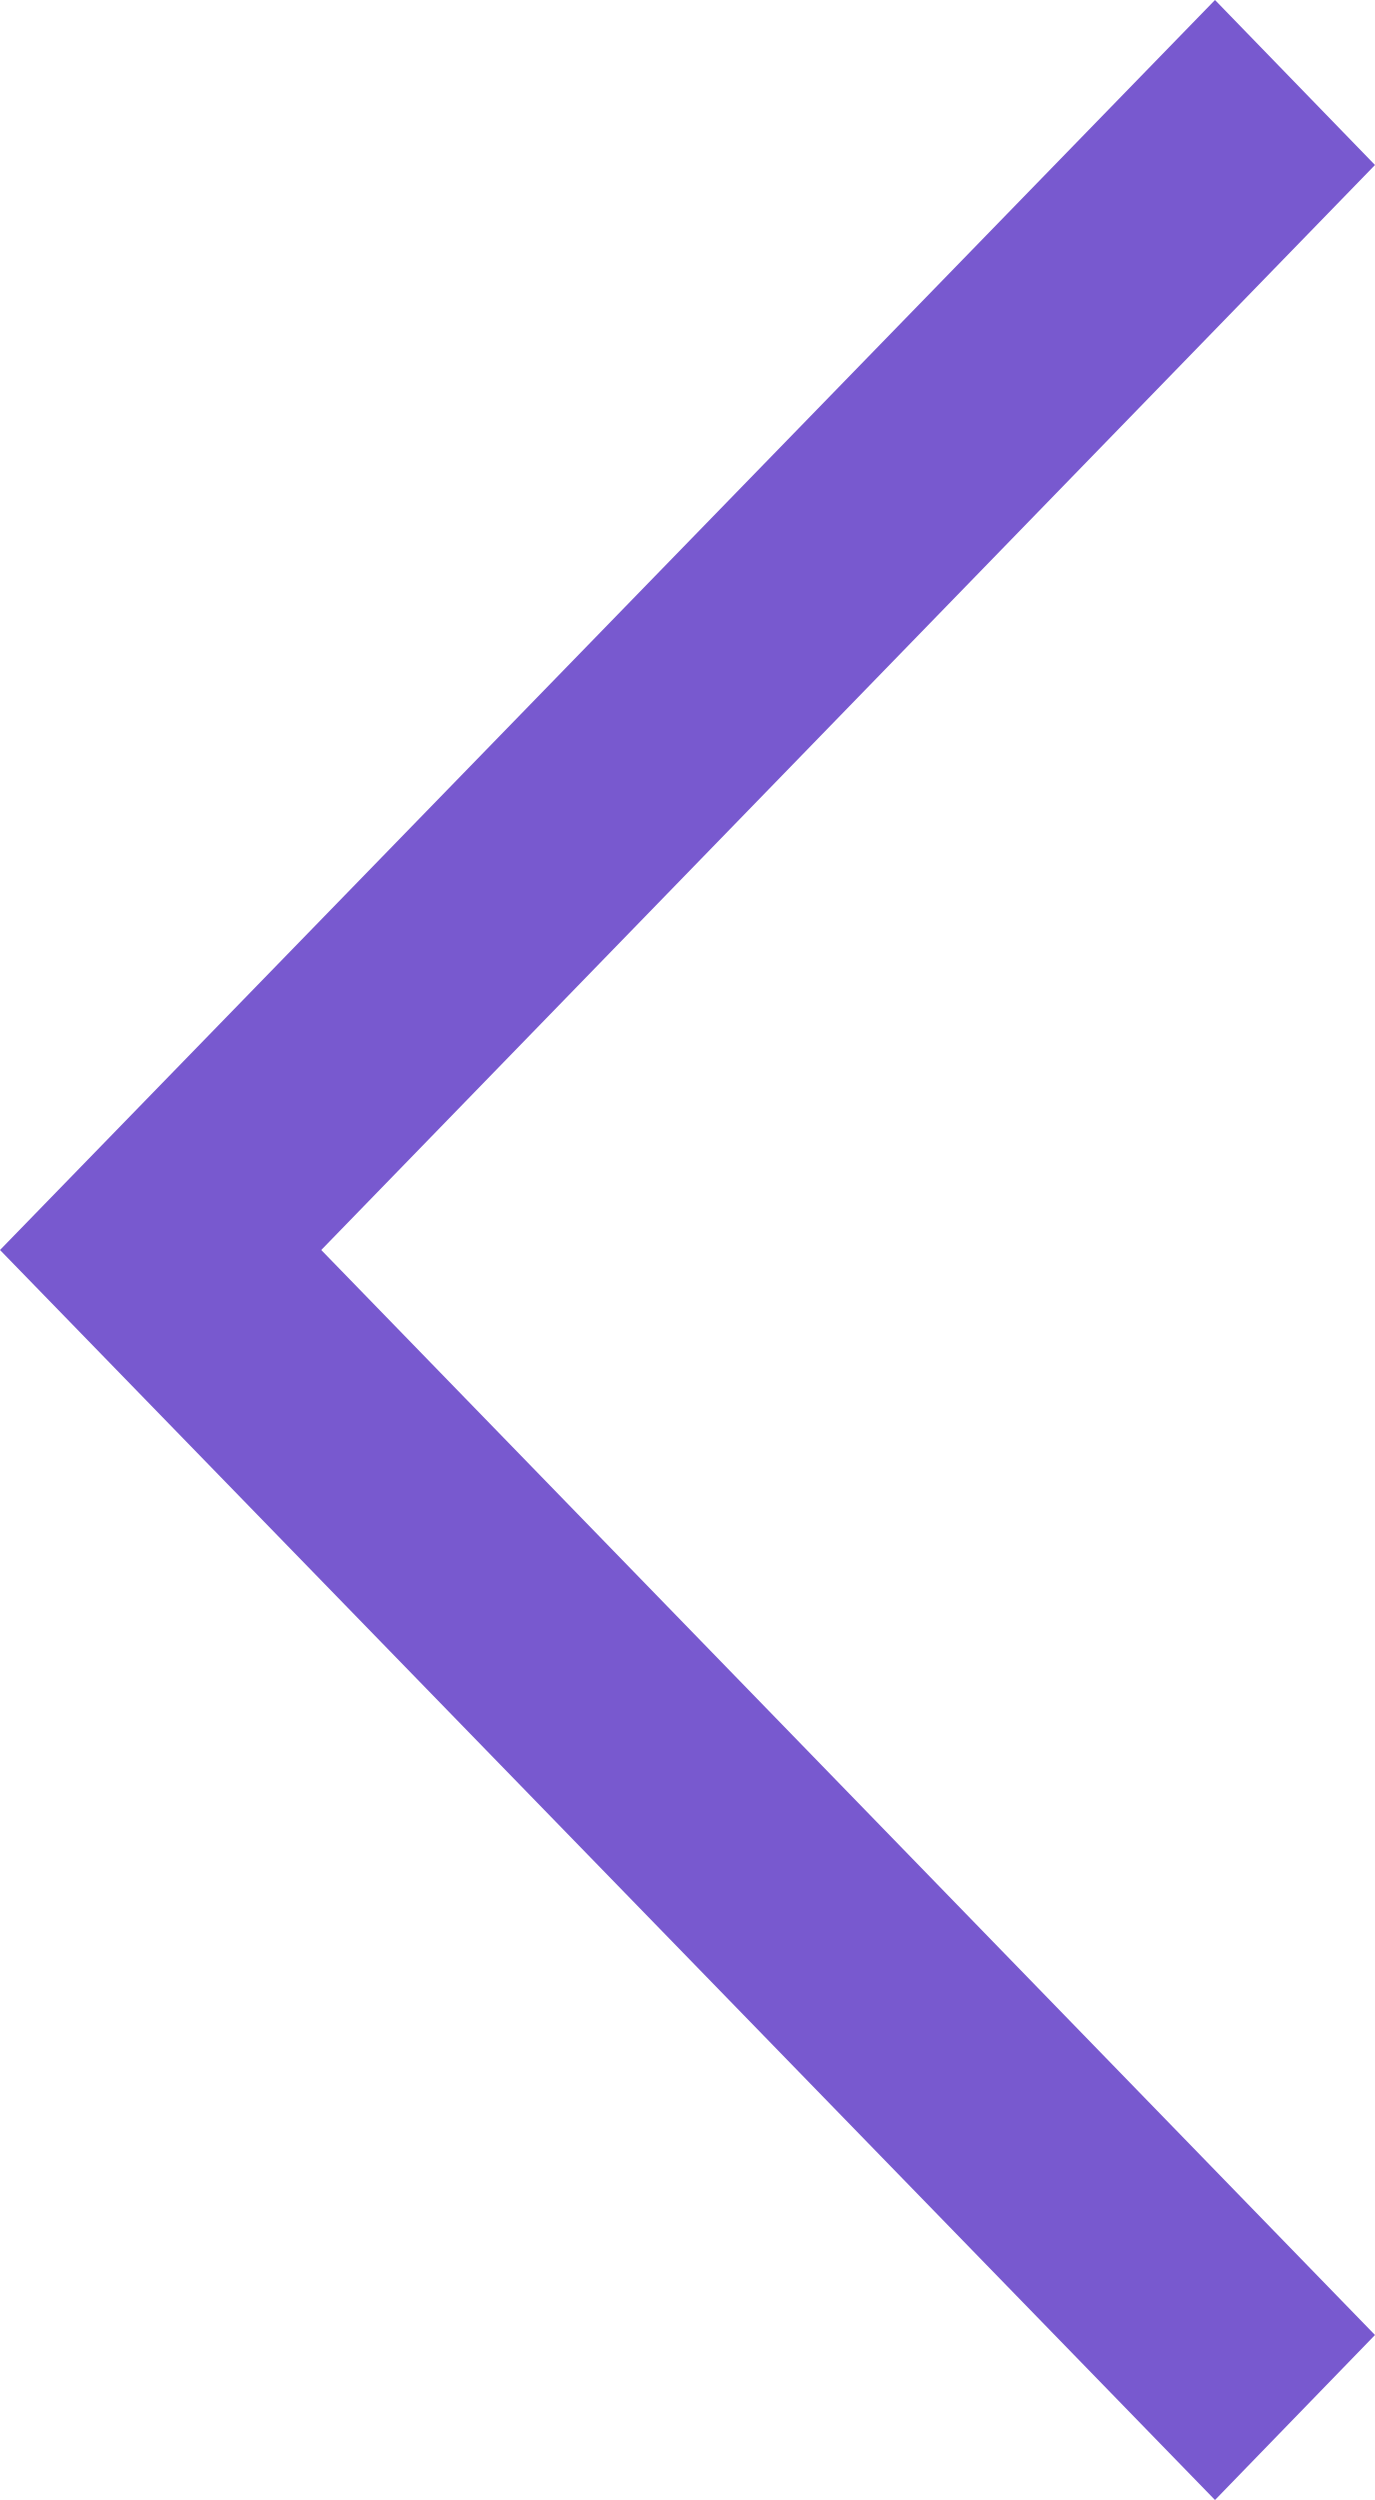
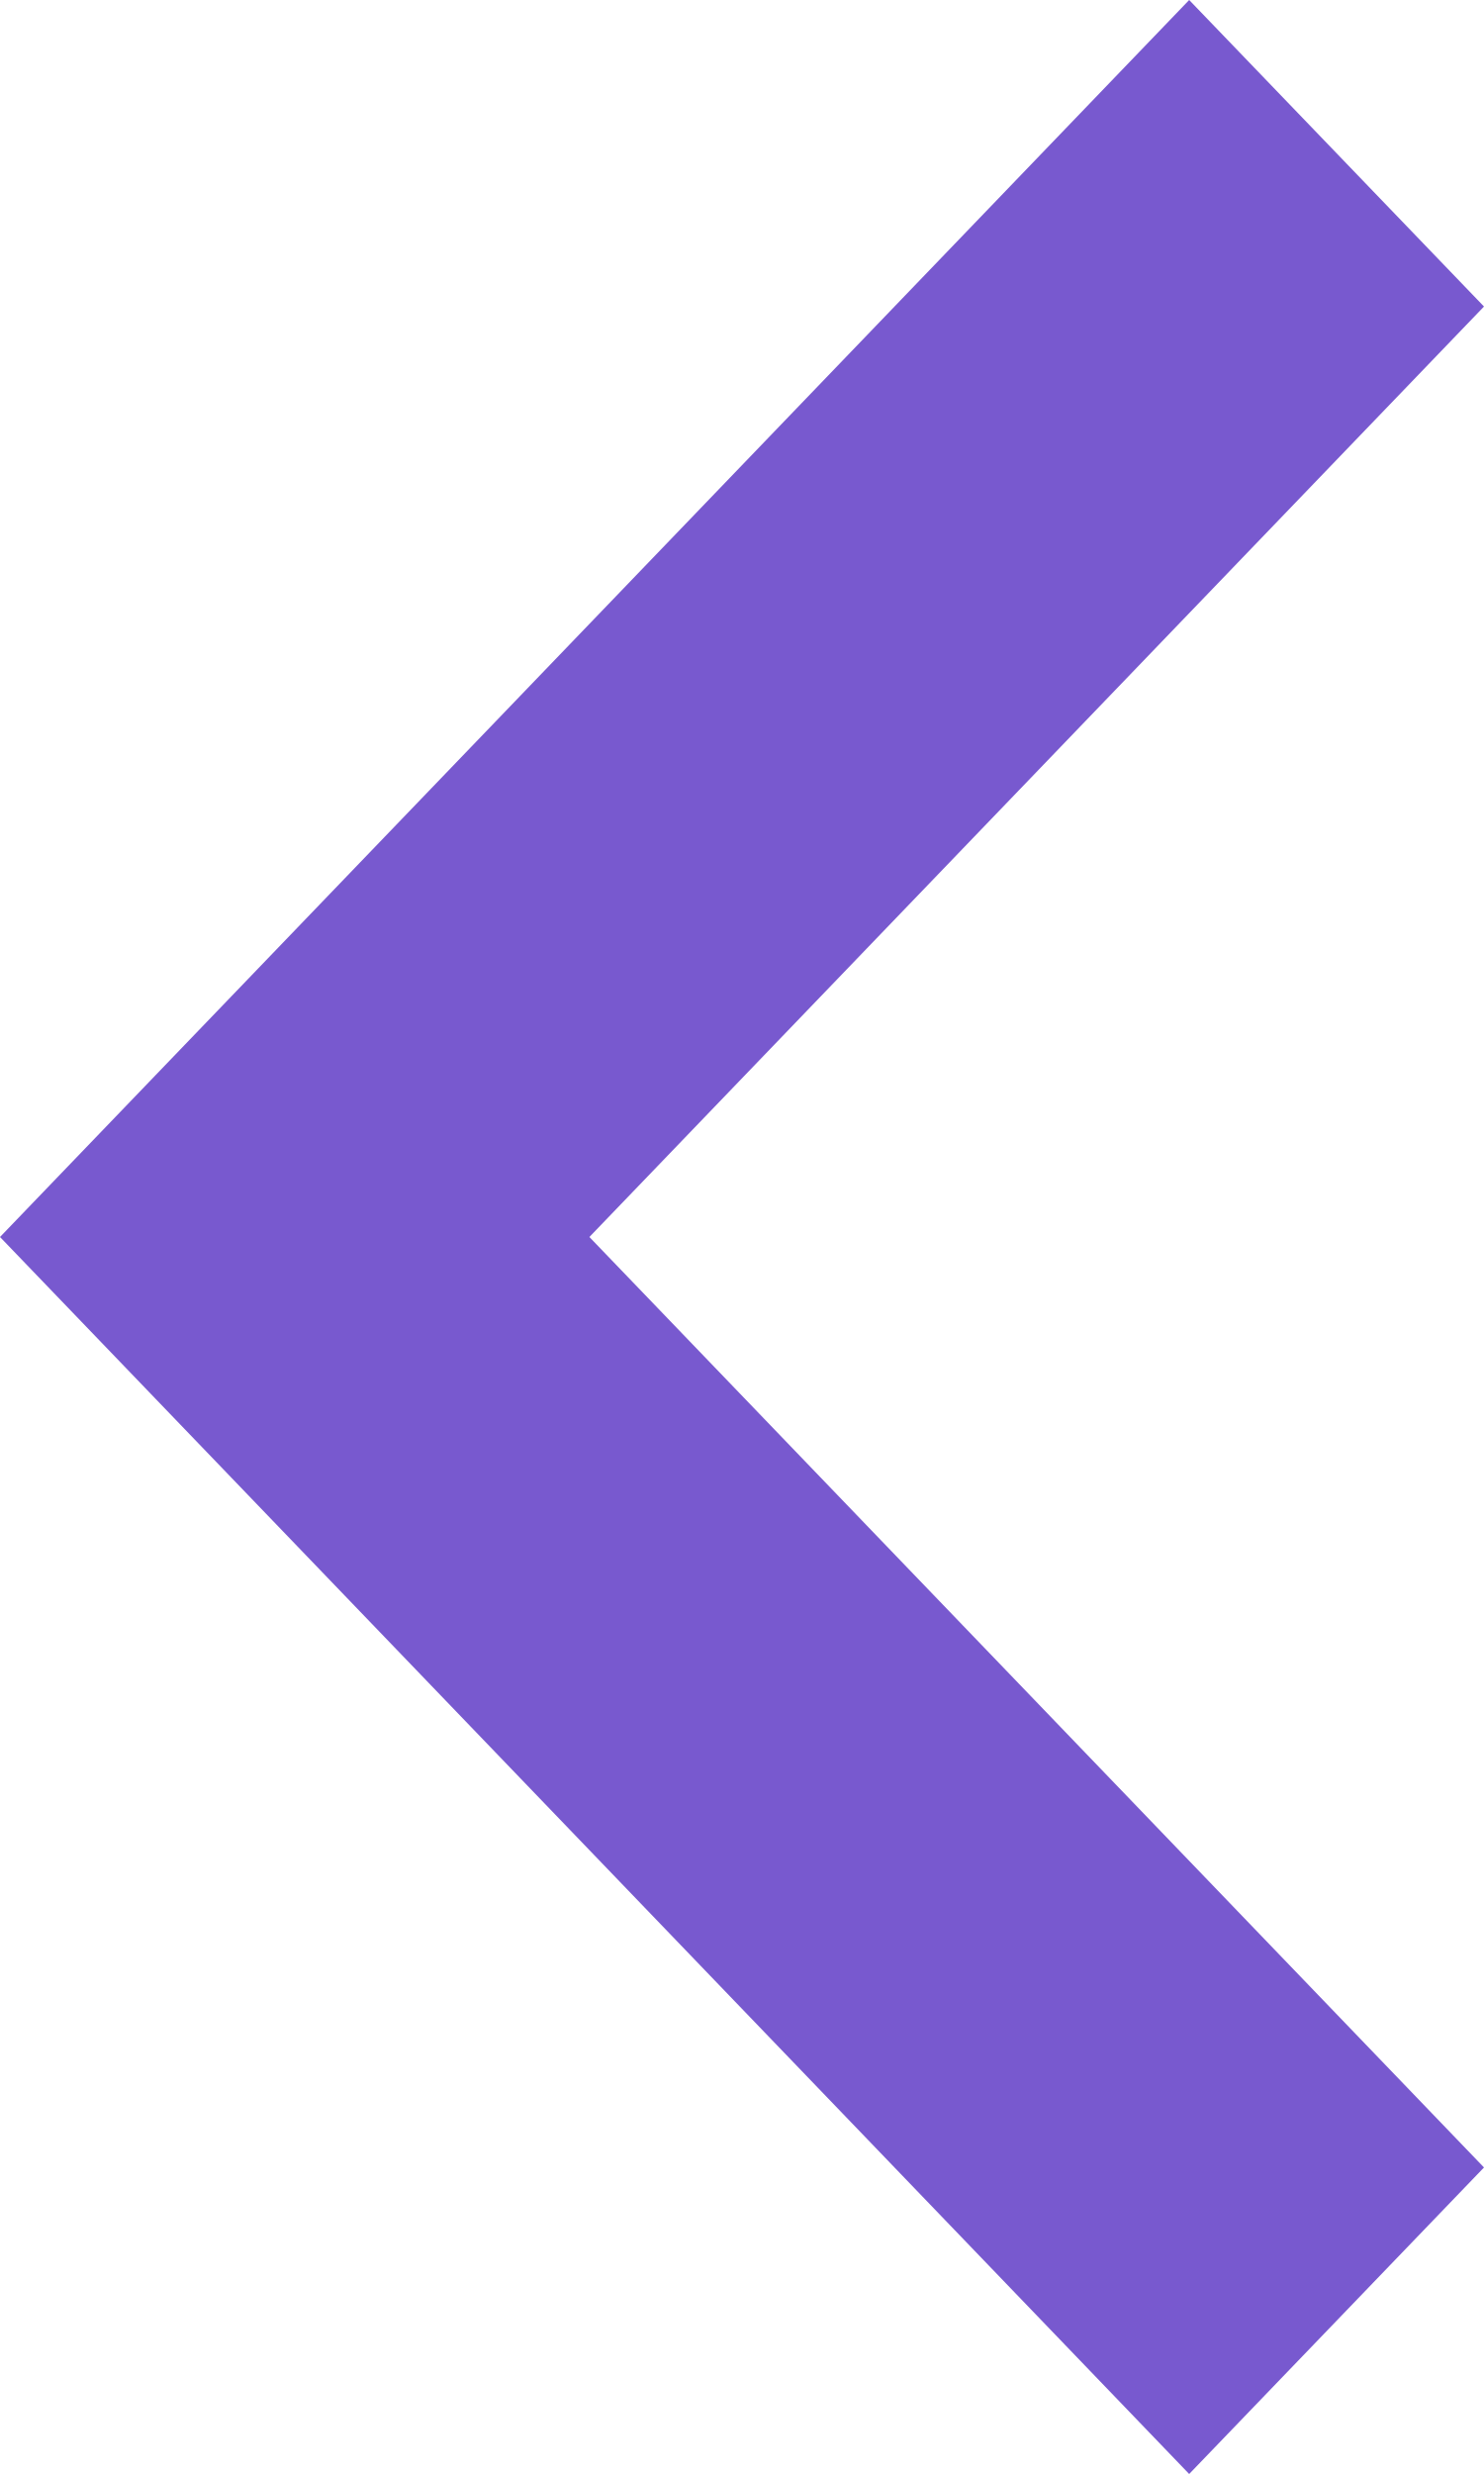
- <svg xmlns="http://www.w3.org/2000/svg" width="11" height="20" viewBox="0 0 11 20" fill="none">
-   <path fill-rule="evenodd" clip-rule="evenodd" d="M9.72 0 11 1.32 2.57 10 11 18.68 9.72 20 0 10 9.72 0Z" fill="#7859CF" />
+ <svg xmlns="http://www.w3.org/2000/svg" width="6" height="10" viewBox="0 0 6 10" fill="none">
+   <path fill-rule="evenodd" clip-rule="evenodd" d="M4.808 -5.20835e-08L6 1.239L2.383 5L6 8.761L4.808 10L-1.09891e-07 5L4.808 -5.20835e-08Z" fill="#7859CF" />
</svg>
